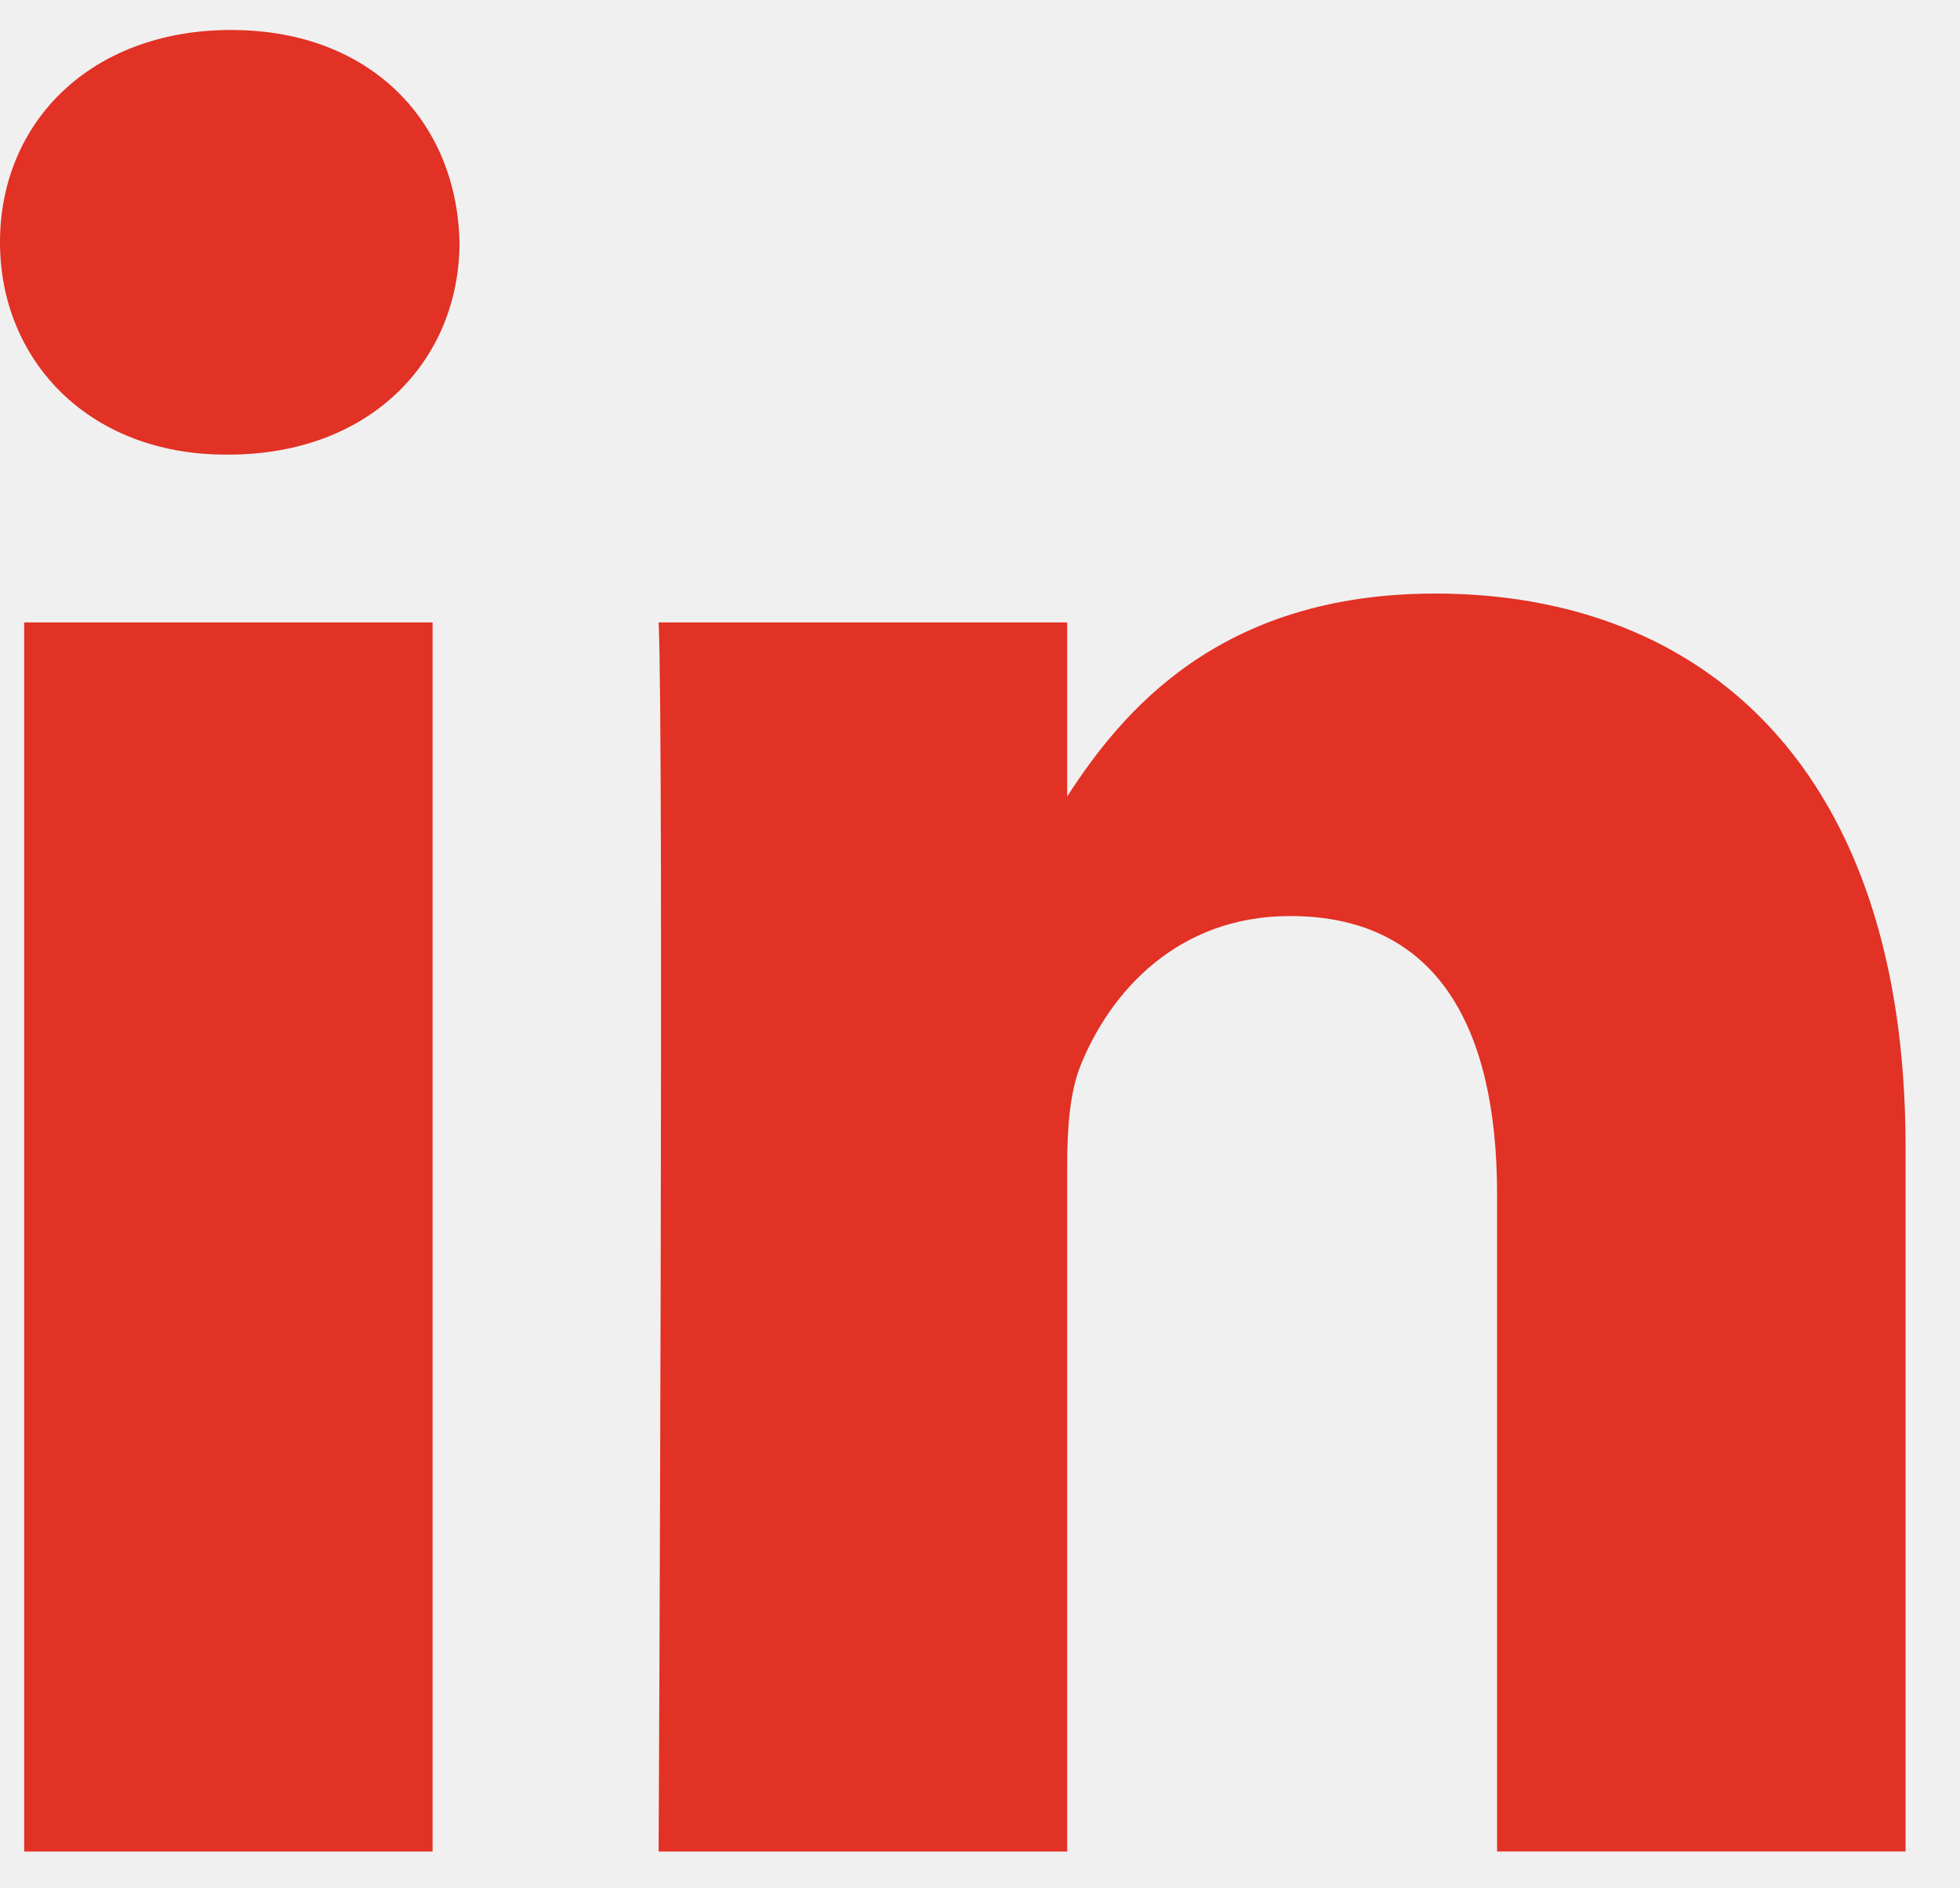
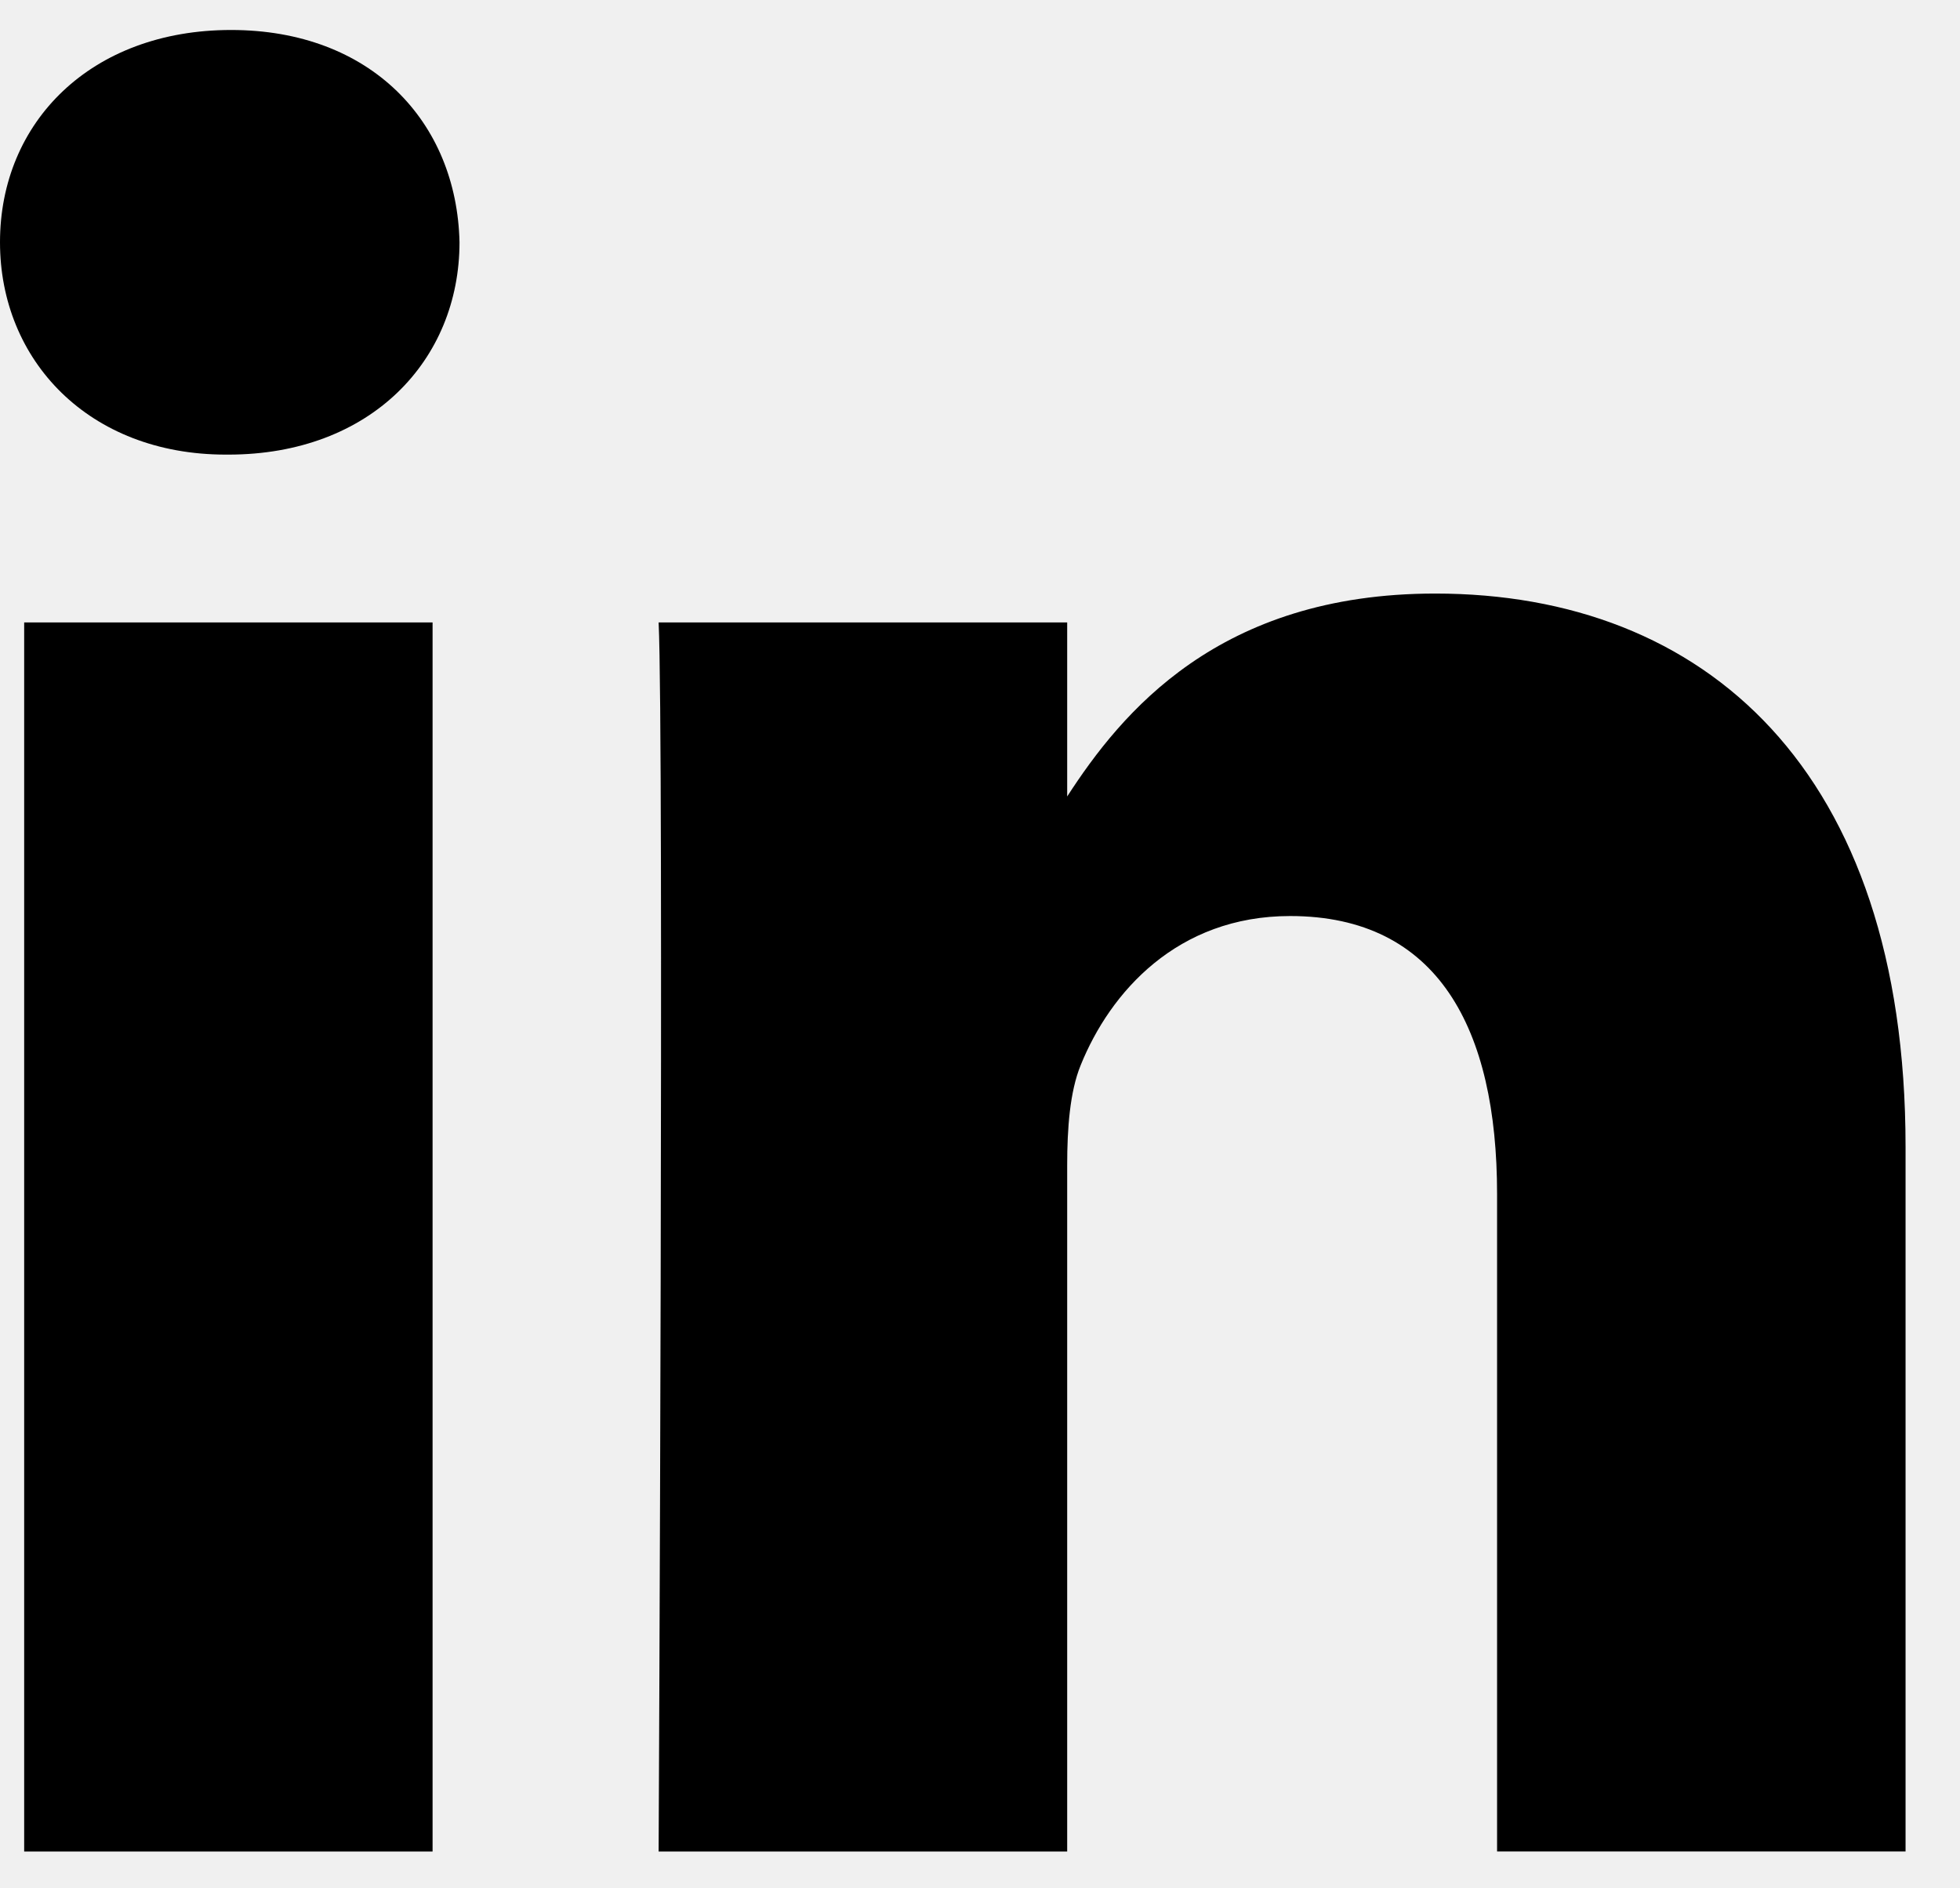
<svg xmlns="http://www.w3.org/2000/svg" width="27" height="26" viewBox="0 0 27 26" fill="none">
-   <path d="M0.333 8.574H5.959V25.504H0.333V8.574ZM3.183 0.413C1.258 0.413 0 1.677 0 3.337C0 4.962 1.221 6.262 3.11 6.262H3.146C5.108 6.262 6.33 4.961 6.33 3.337C6.293 1.677 5.108 0.413 3.183 0.413ZM19.771 8.176C16.785 8.176 15.447 9.819 14.701 10.971V8.574H9.073C9.148 10.162 9.073 25.504 9.073 25.504H14.701V16.049C14.701 15.543 14.738 15.038 14.886 14.675C15.293 13.665 16.219 12.618 17.772 12.618C19.81 12.618 20.623 14.171 20.623 16.446V25.503H26.25V15.796C26.25 10.596 23.475 8.176 19.771 8.176Z" fill="#E23125" />
+   <g clip-path="url(#clip0_104_10)">
+     <path d="M0.333 8.574H5.959V25.504H0.333V8.574ZM3.183 0.413C1.258 0.413 0 1.677 0 3.337C0 4.962 1.221 6.262 3.11 6.262H3.146C5.108 6.262 6.33 4.961 6.33 3.337C6.293 1.677 5.108 0.413 3.183 0.413ZM19.771 8.176C16.785 8.176 15.447 9.819 14.701 10.971V8.574H9.073C9.148 10.162 9.073 25.504 9.073 25.504H14.701V16.049C14.701 15.543 14.738 15.038 14.886 14.675C15.293 13.665 16.219 12.618 17.772 12.618C19.81 12.618 20.623 14.171 20.623 16.446V25.503H26.25V15.796C26.25 10.596 23.475 8.176 19.771 8.176Z" fill="black" />
+   </g>
+   <defs>
+     <clipPath id="clip0_104_10">
+       <rect width="27" height="26" fill="white" />
+     </clipPath>
+   </defs>
</svg>
